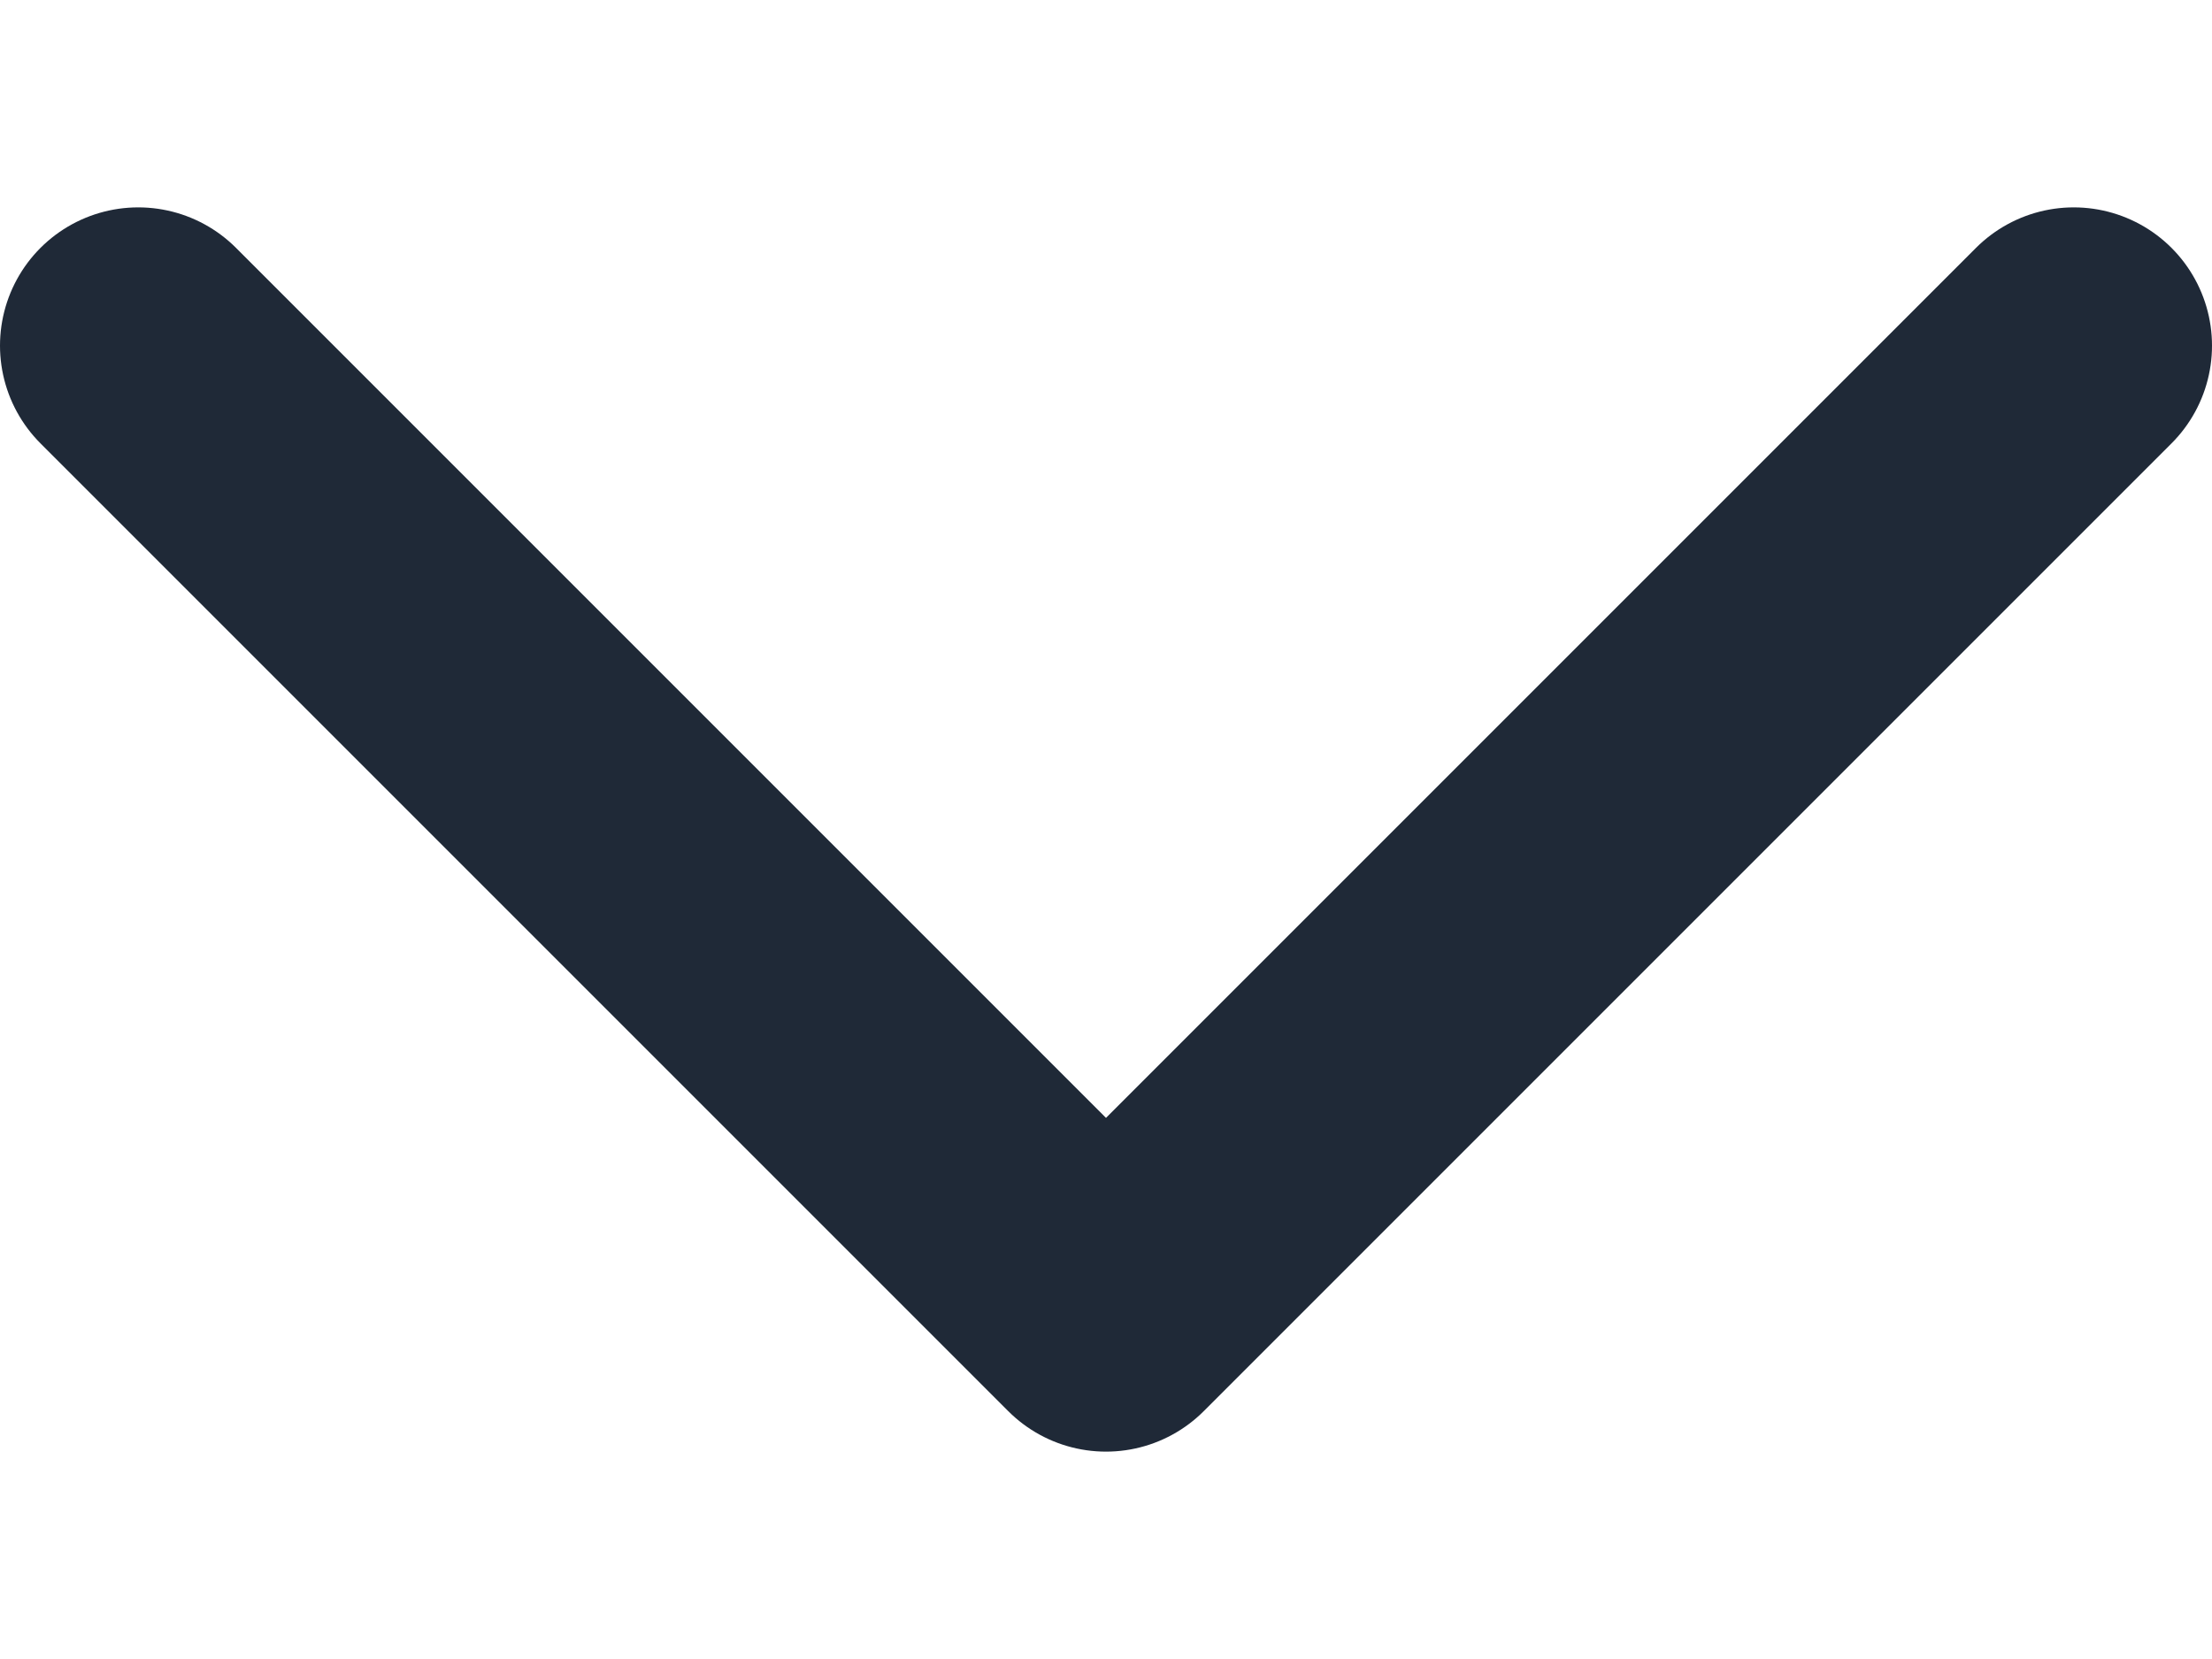
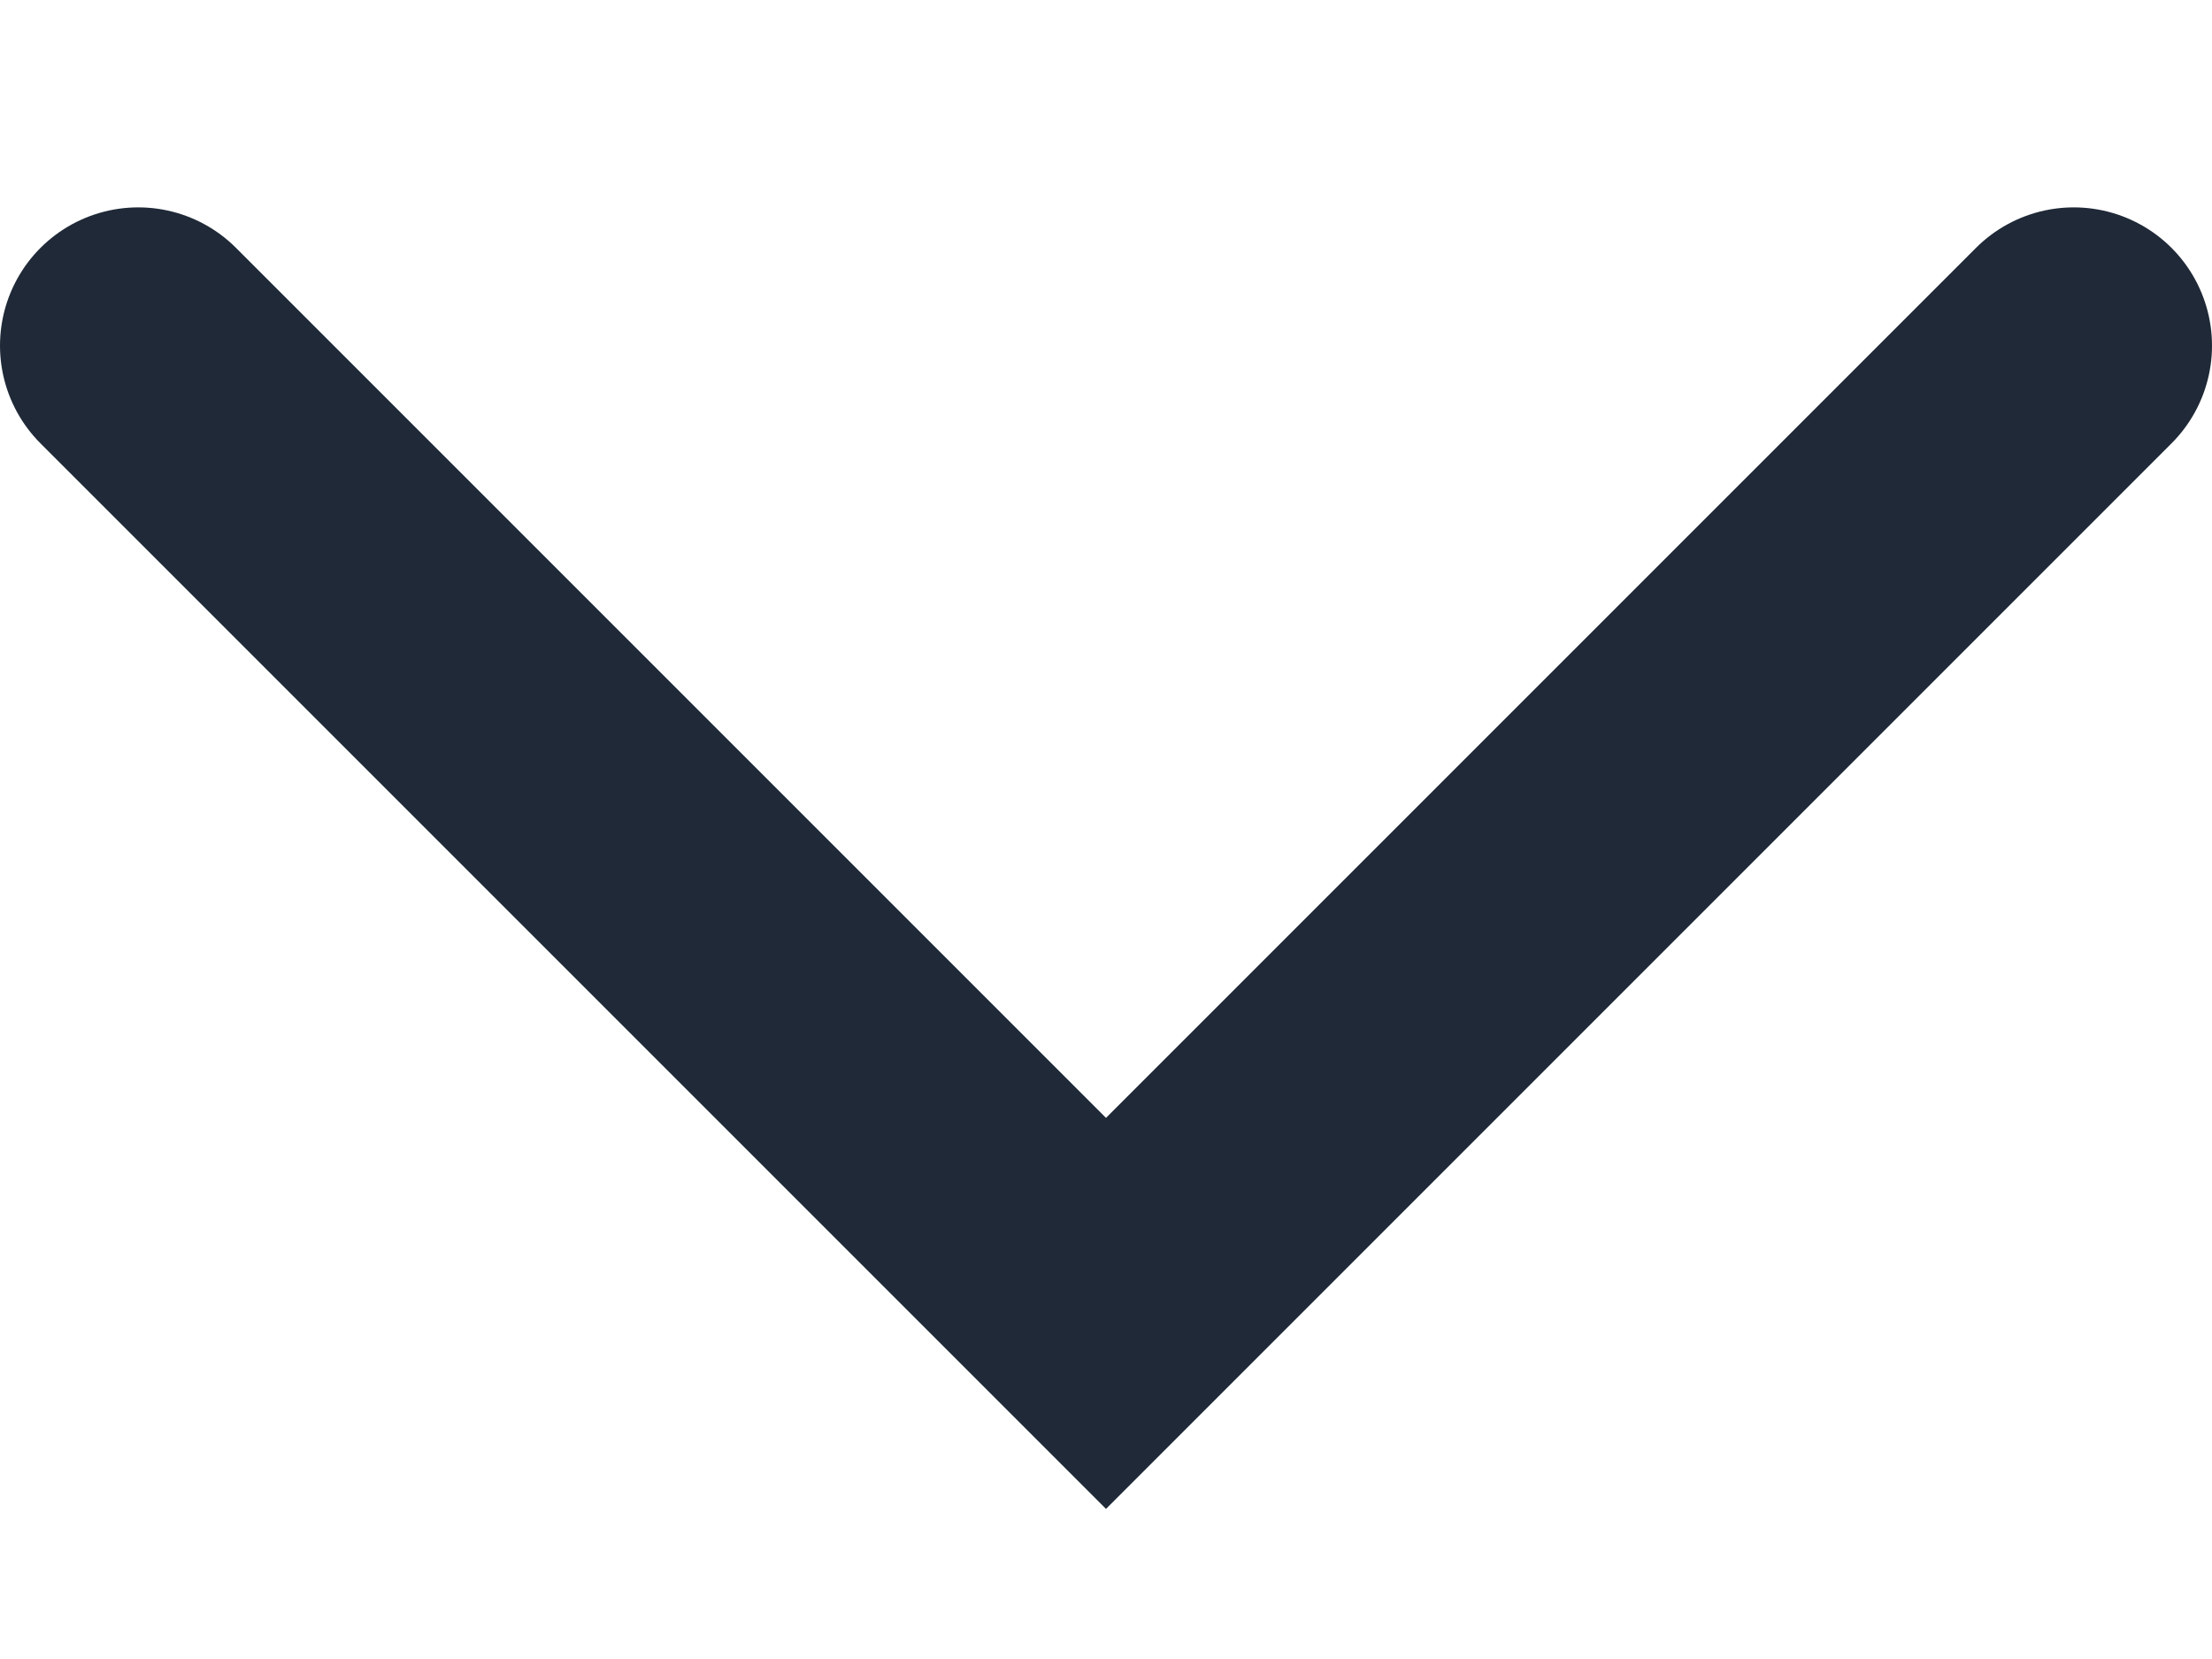
<svg xmlns="http://www.w3.org/2000/svg" width="8" height="6" viewBox="0 0 8 6" fill="none">
-   <path d="M0.5 1.25L4 4.75L7.5 1.25" stroke="#1F2937" stroke-linecap="round" stroke-linejoin="round" />
+   <path d="M0.5 1.25L4 4.75L7.5 1.25" stroke="#1F2937" stroke-linecap="round" strokeLinejoin="round" />
</svg>
